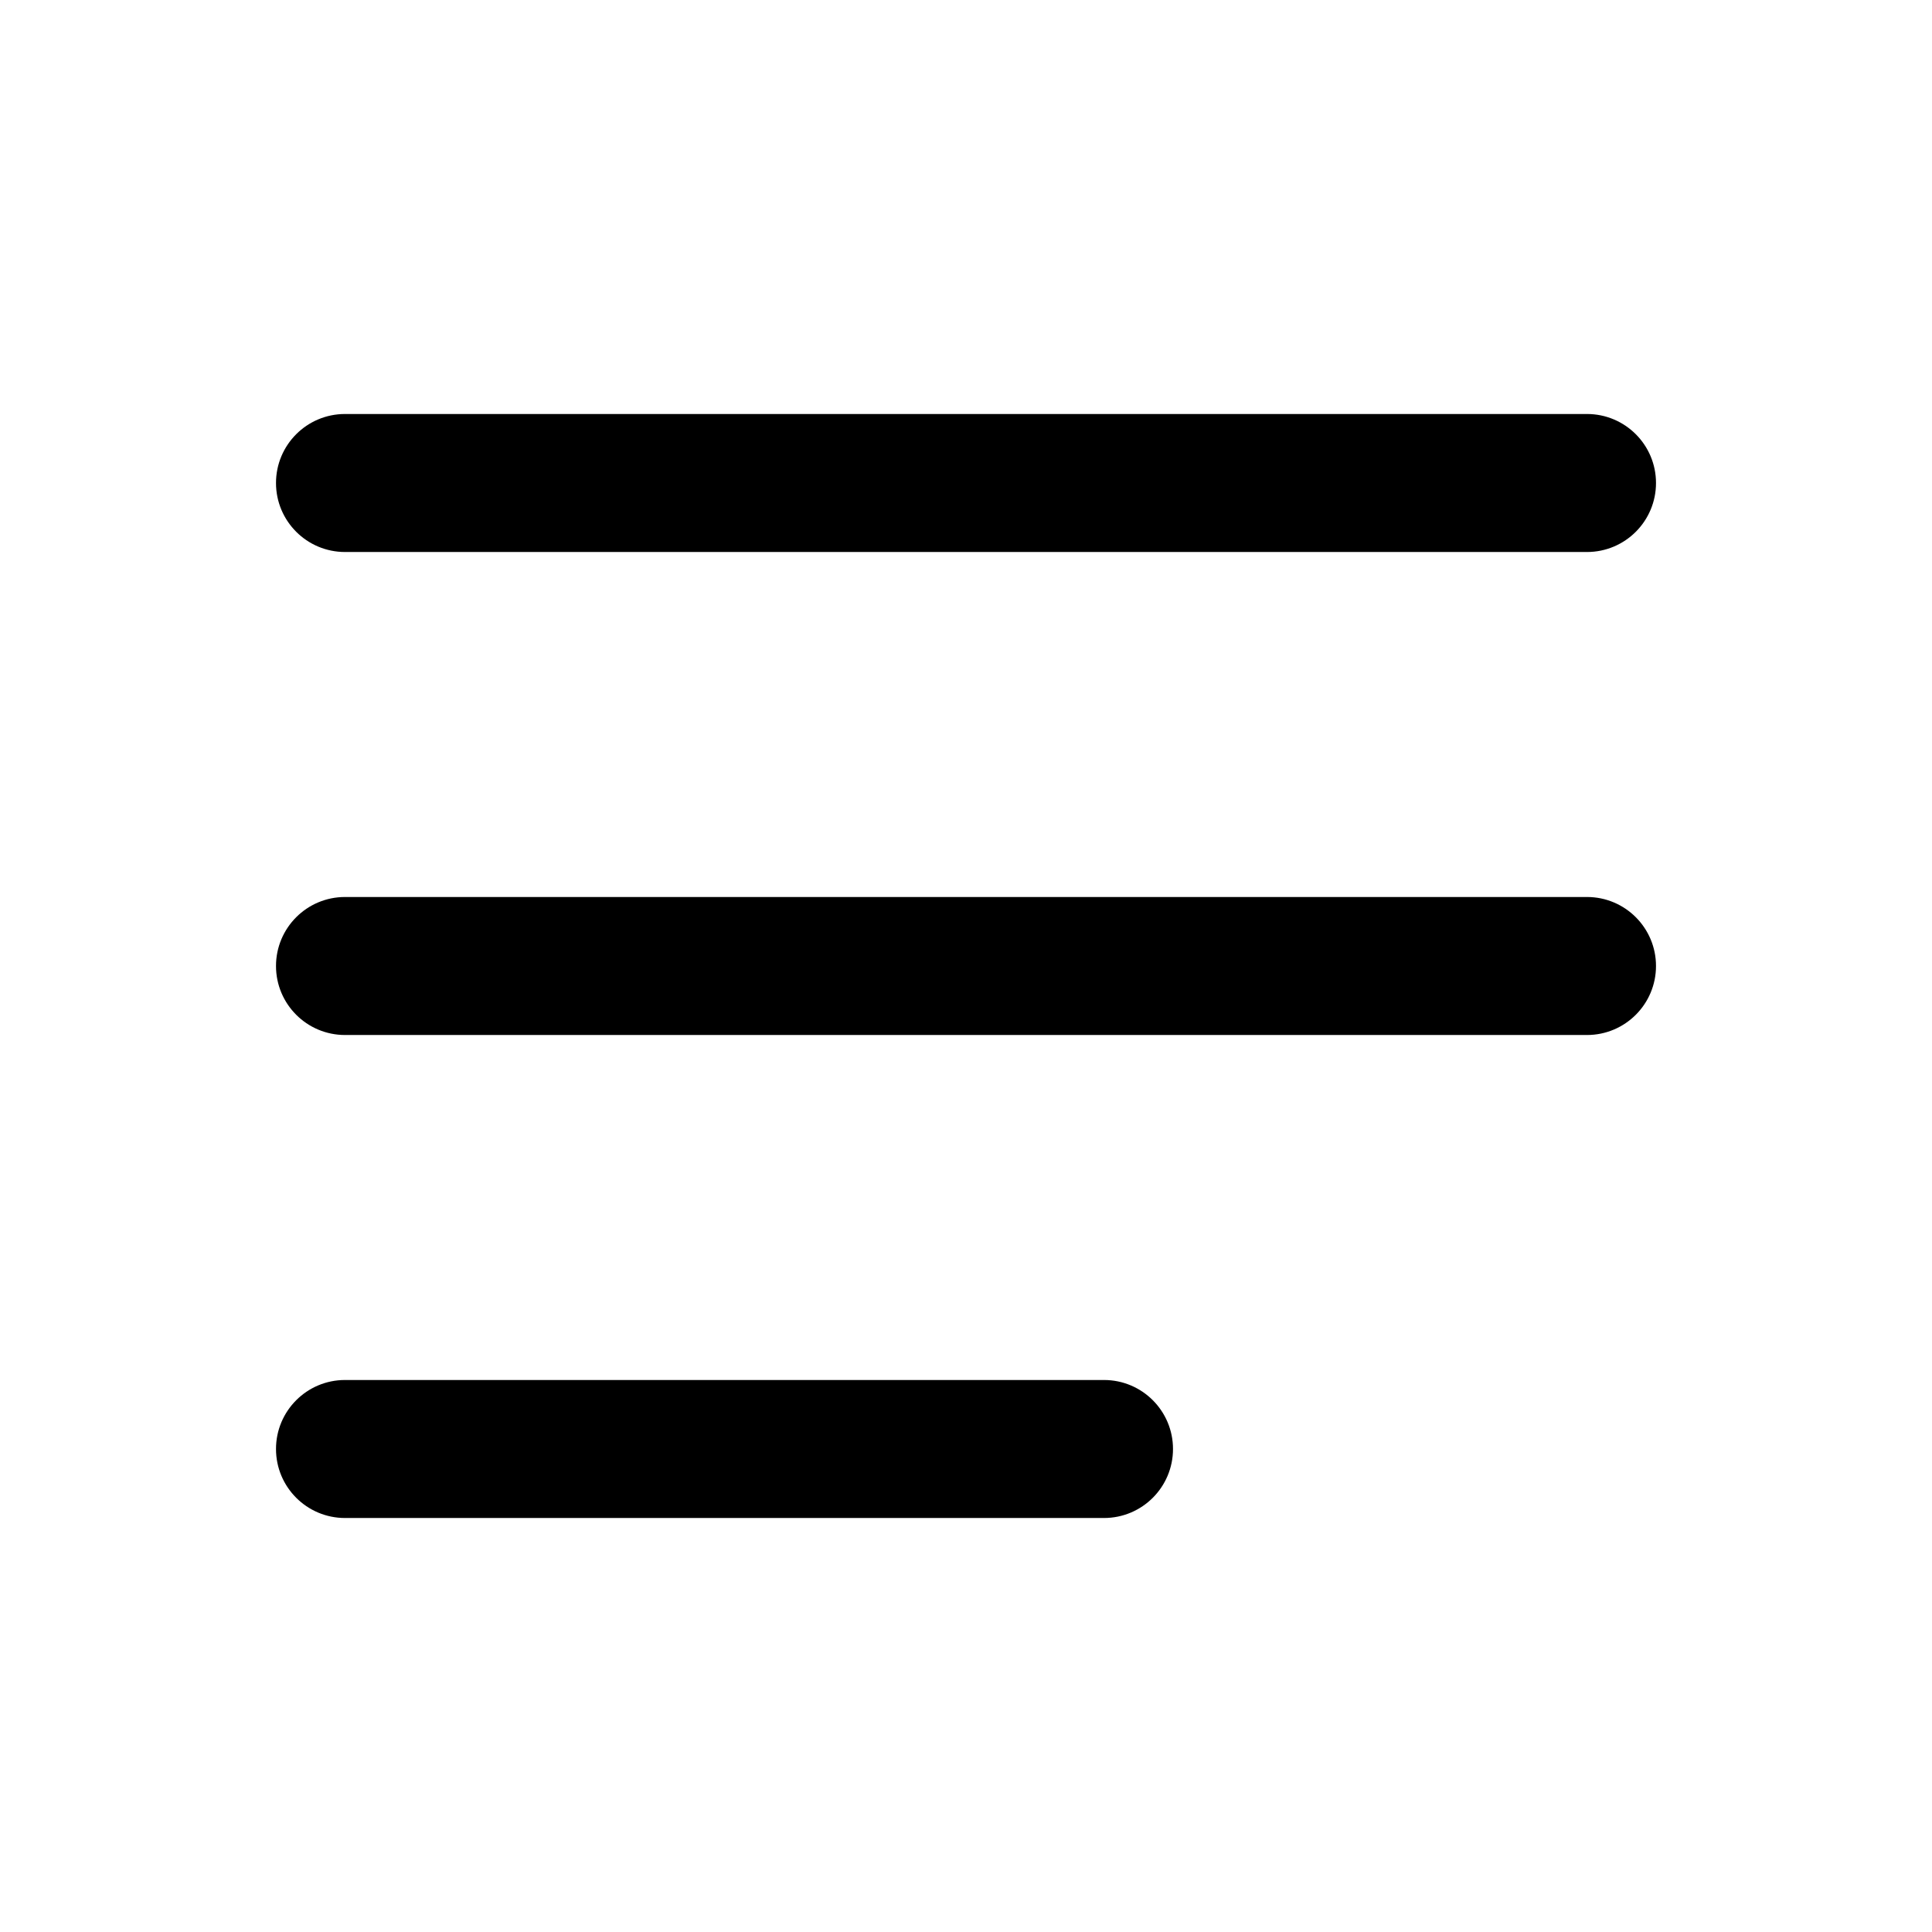
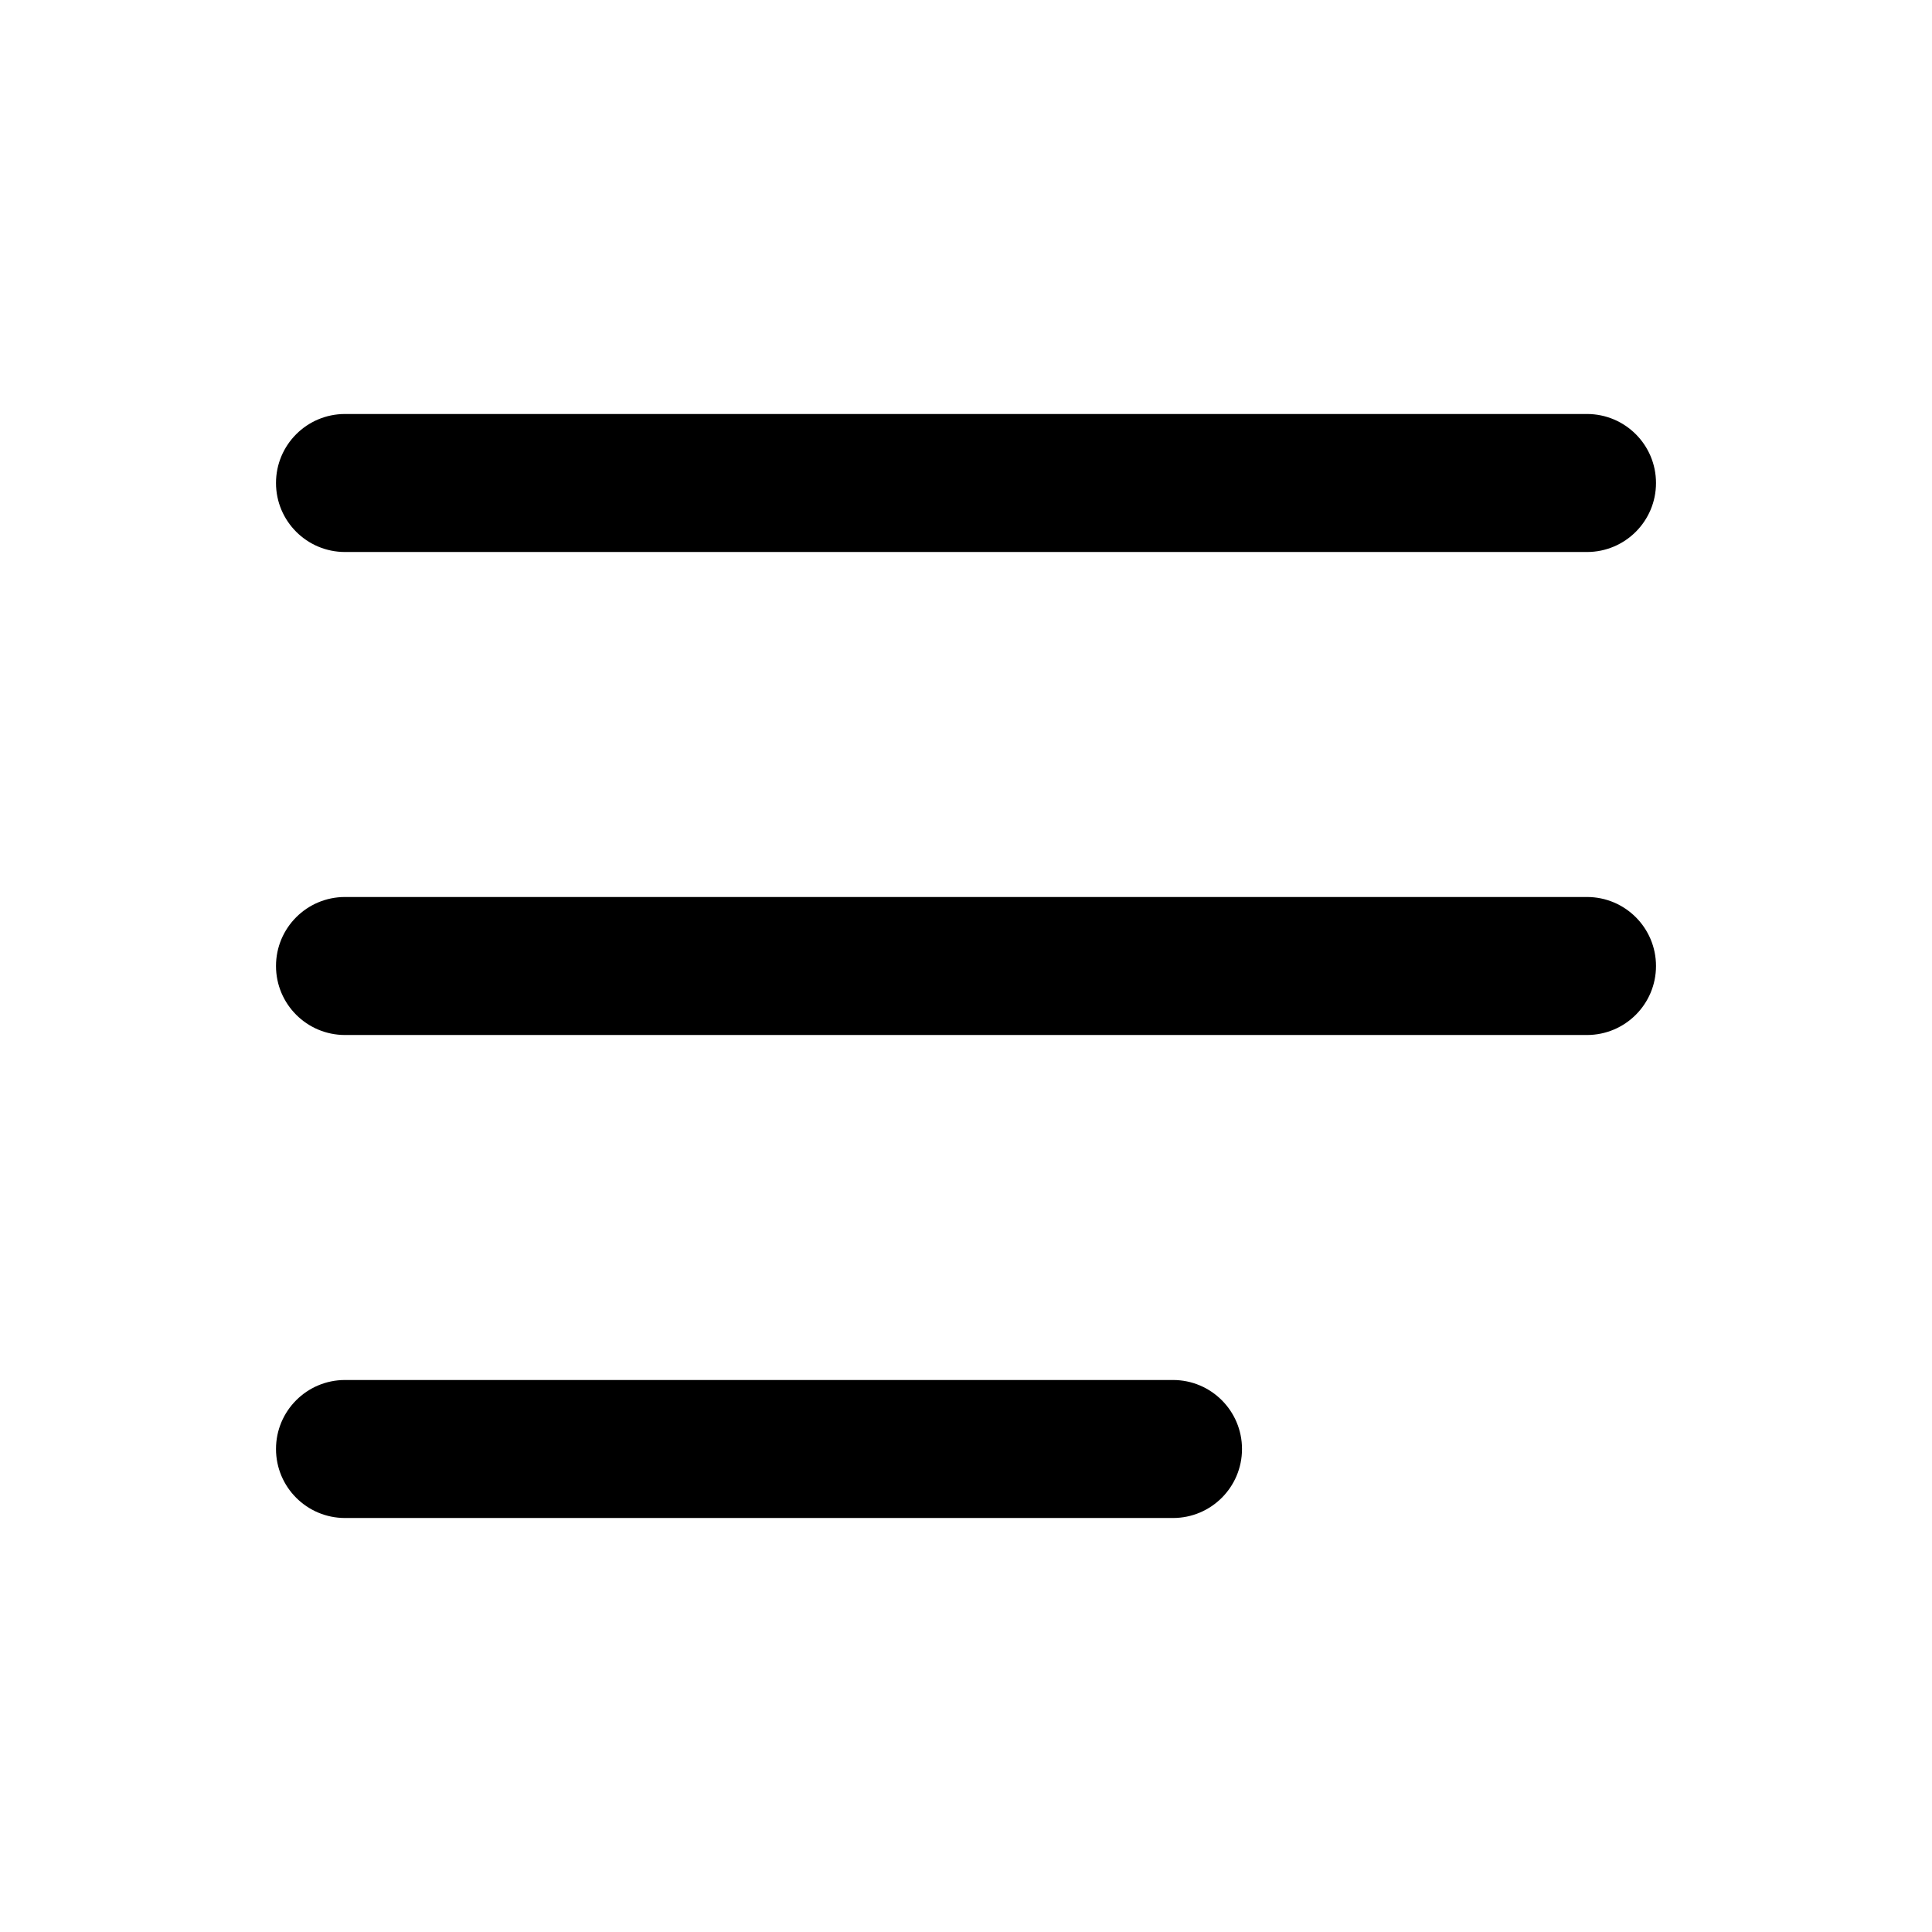
<svg xmlns="http://www.w3.org/2000/svg" width="28" height="28" fill="currentColor" viewBox="0 0 28 28">
-   <path d="M16 20a1 1 0 1 1 0 2H5a1 1 0 1 1 0-2h11Zm7-7a1 1 0 1 1 0 2H5a1 1 0 1 1 0-2h18Zm0-7a1 1 0 1 1 0 2H5a1 1 0 0 1 0-2h18Z" />
+   <path d="M17 20a1 1 0 1 1 0 2H5a1 1 0 1 1 0-2h12Zm6-7a1 1 0 1 1 0 2H5a1 1 0 1 1 0-2h18Zm0-7a1 1 0 1 1 0 2H5a1 1 0 0 1 0-2h18Z" />
</svg>
